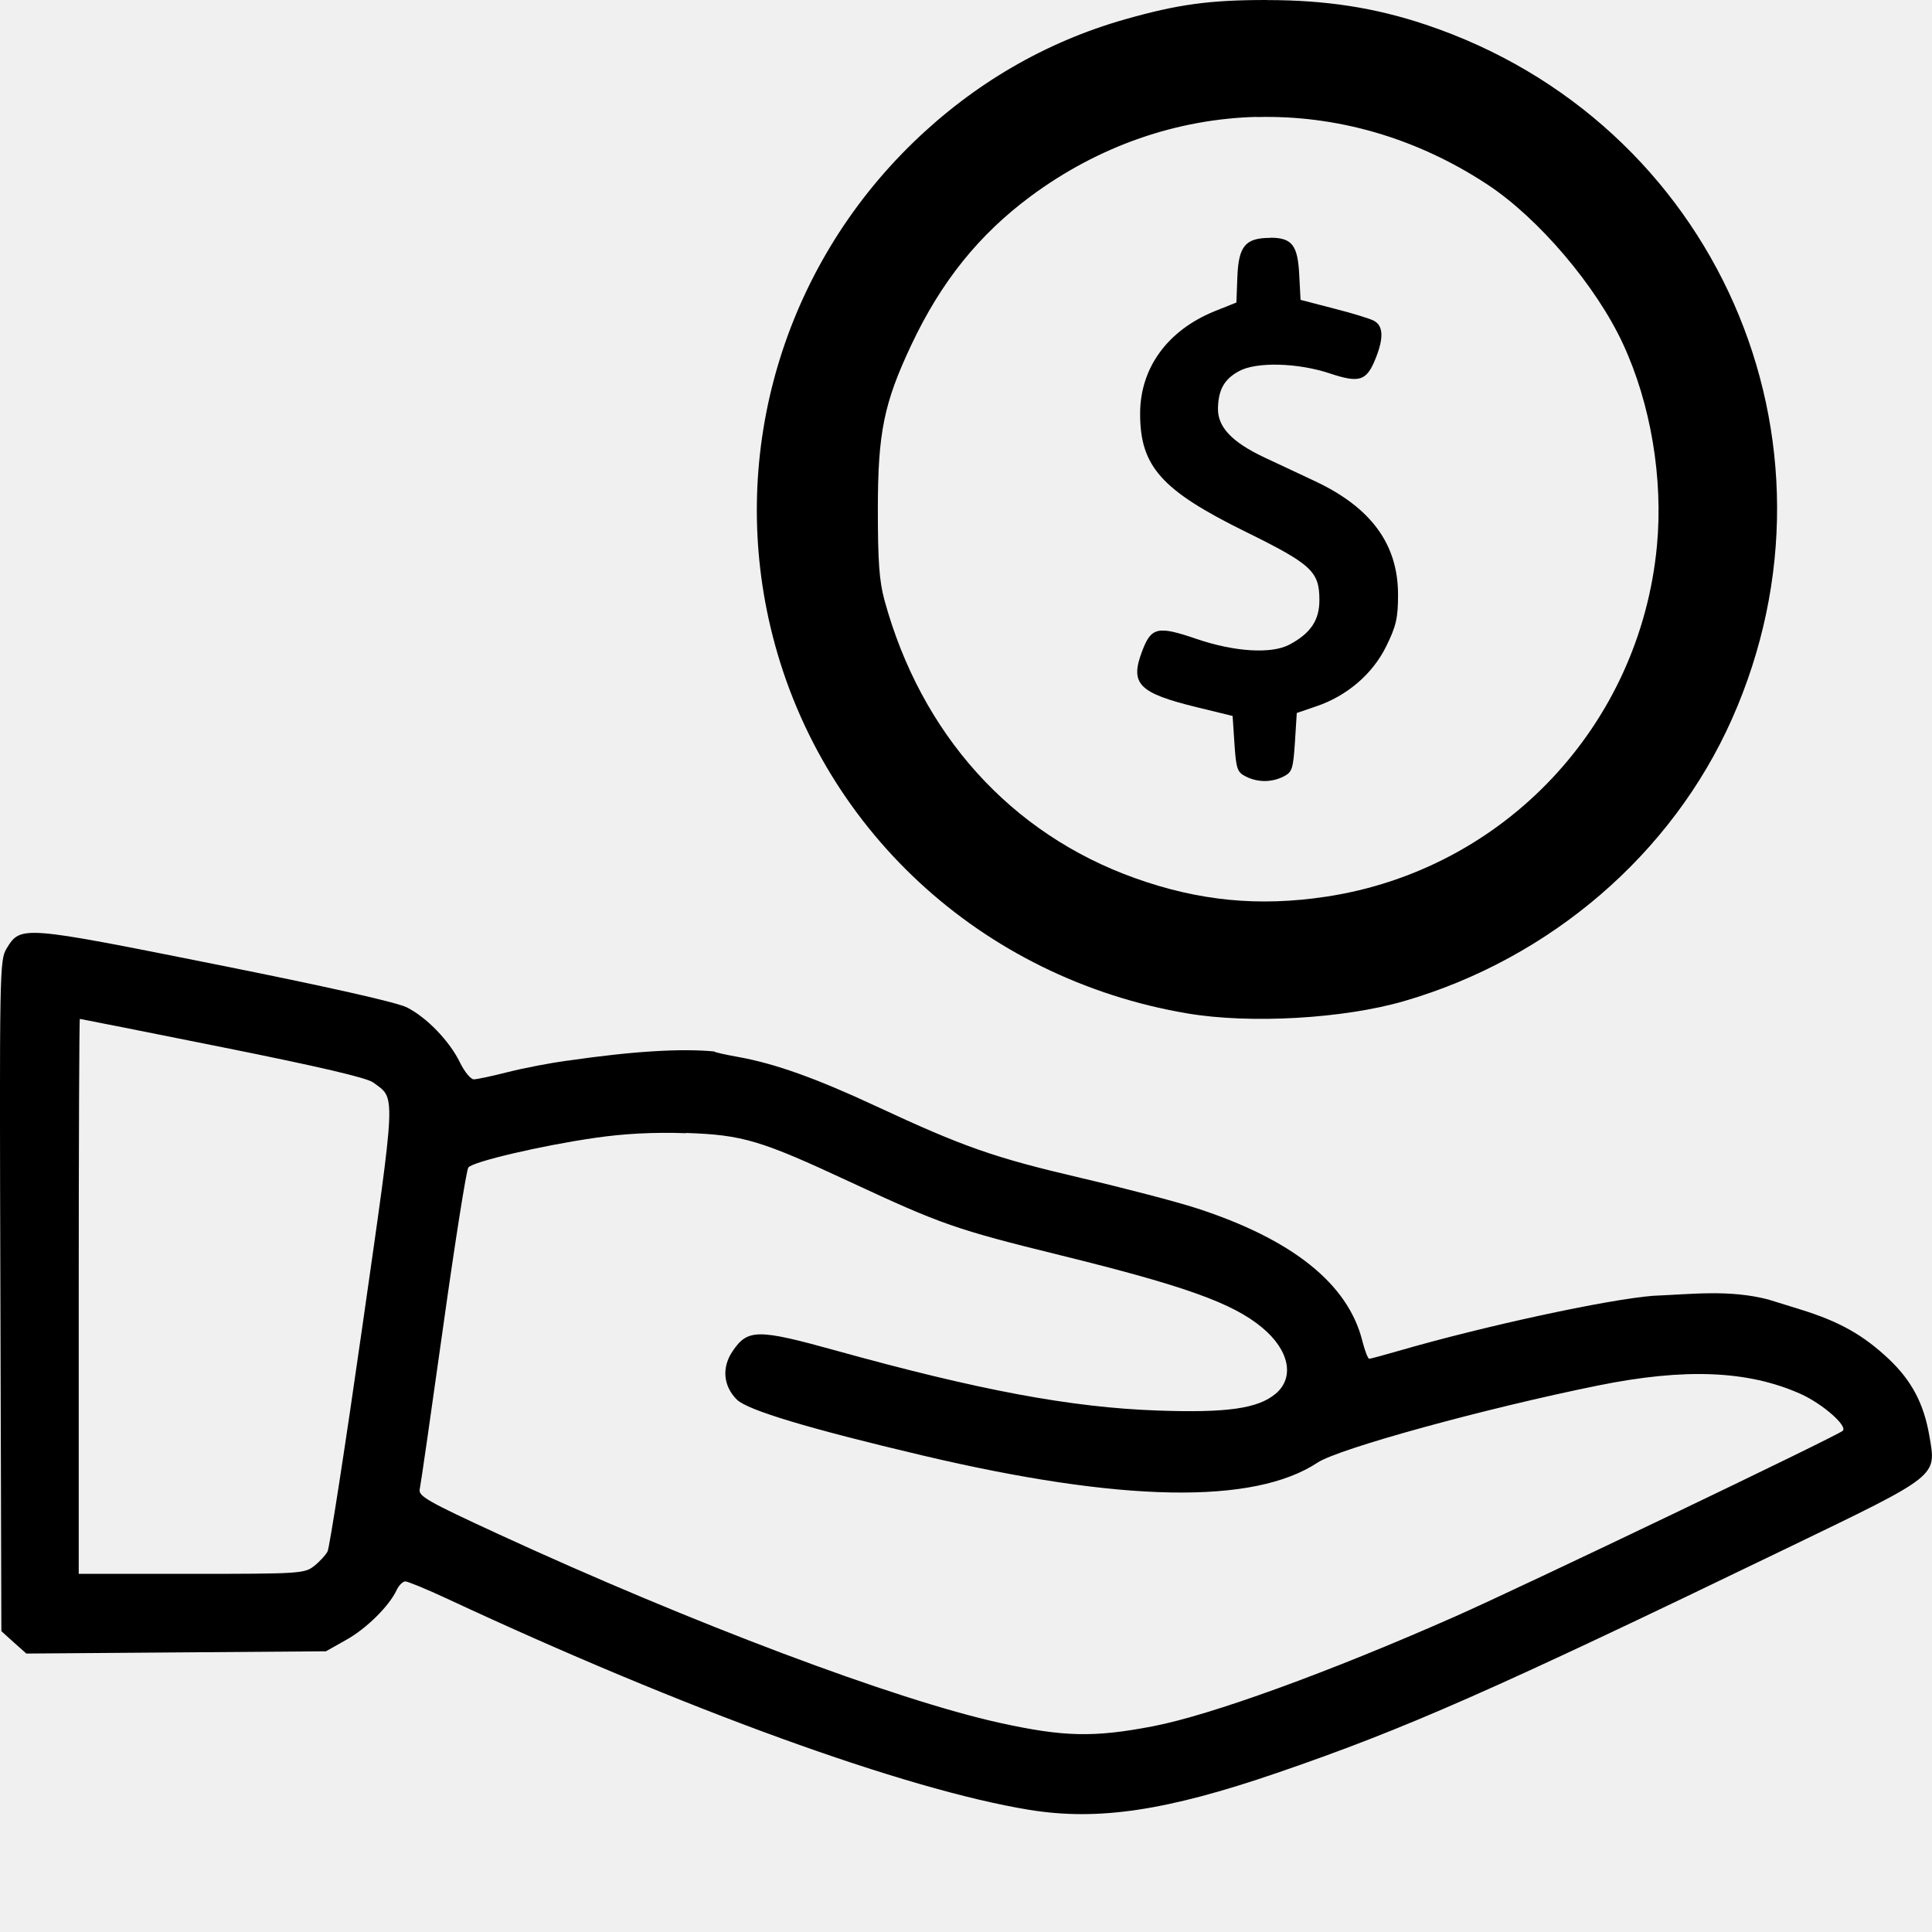
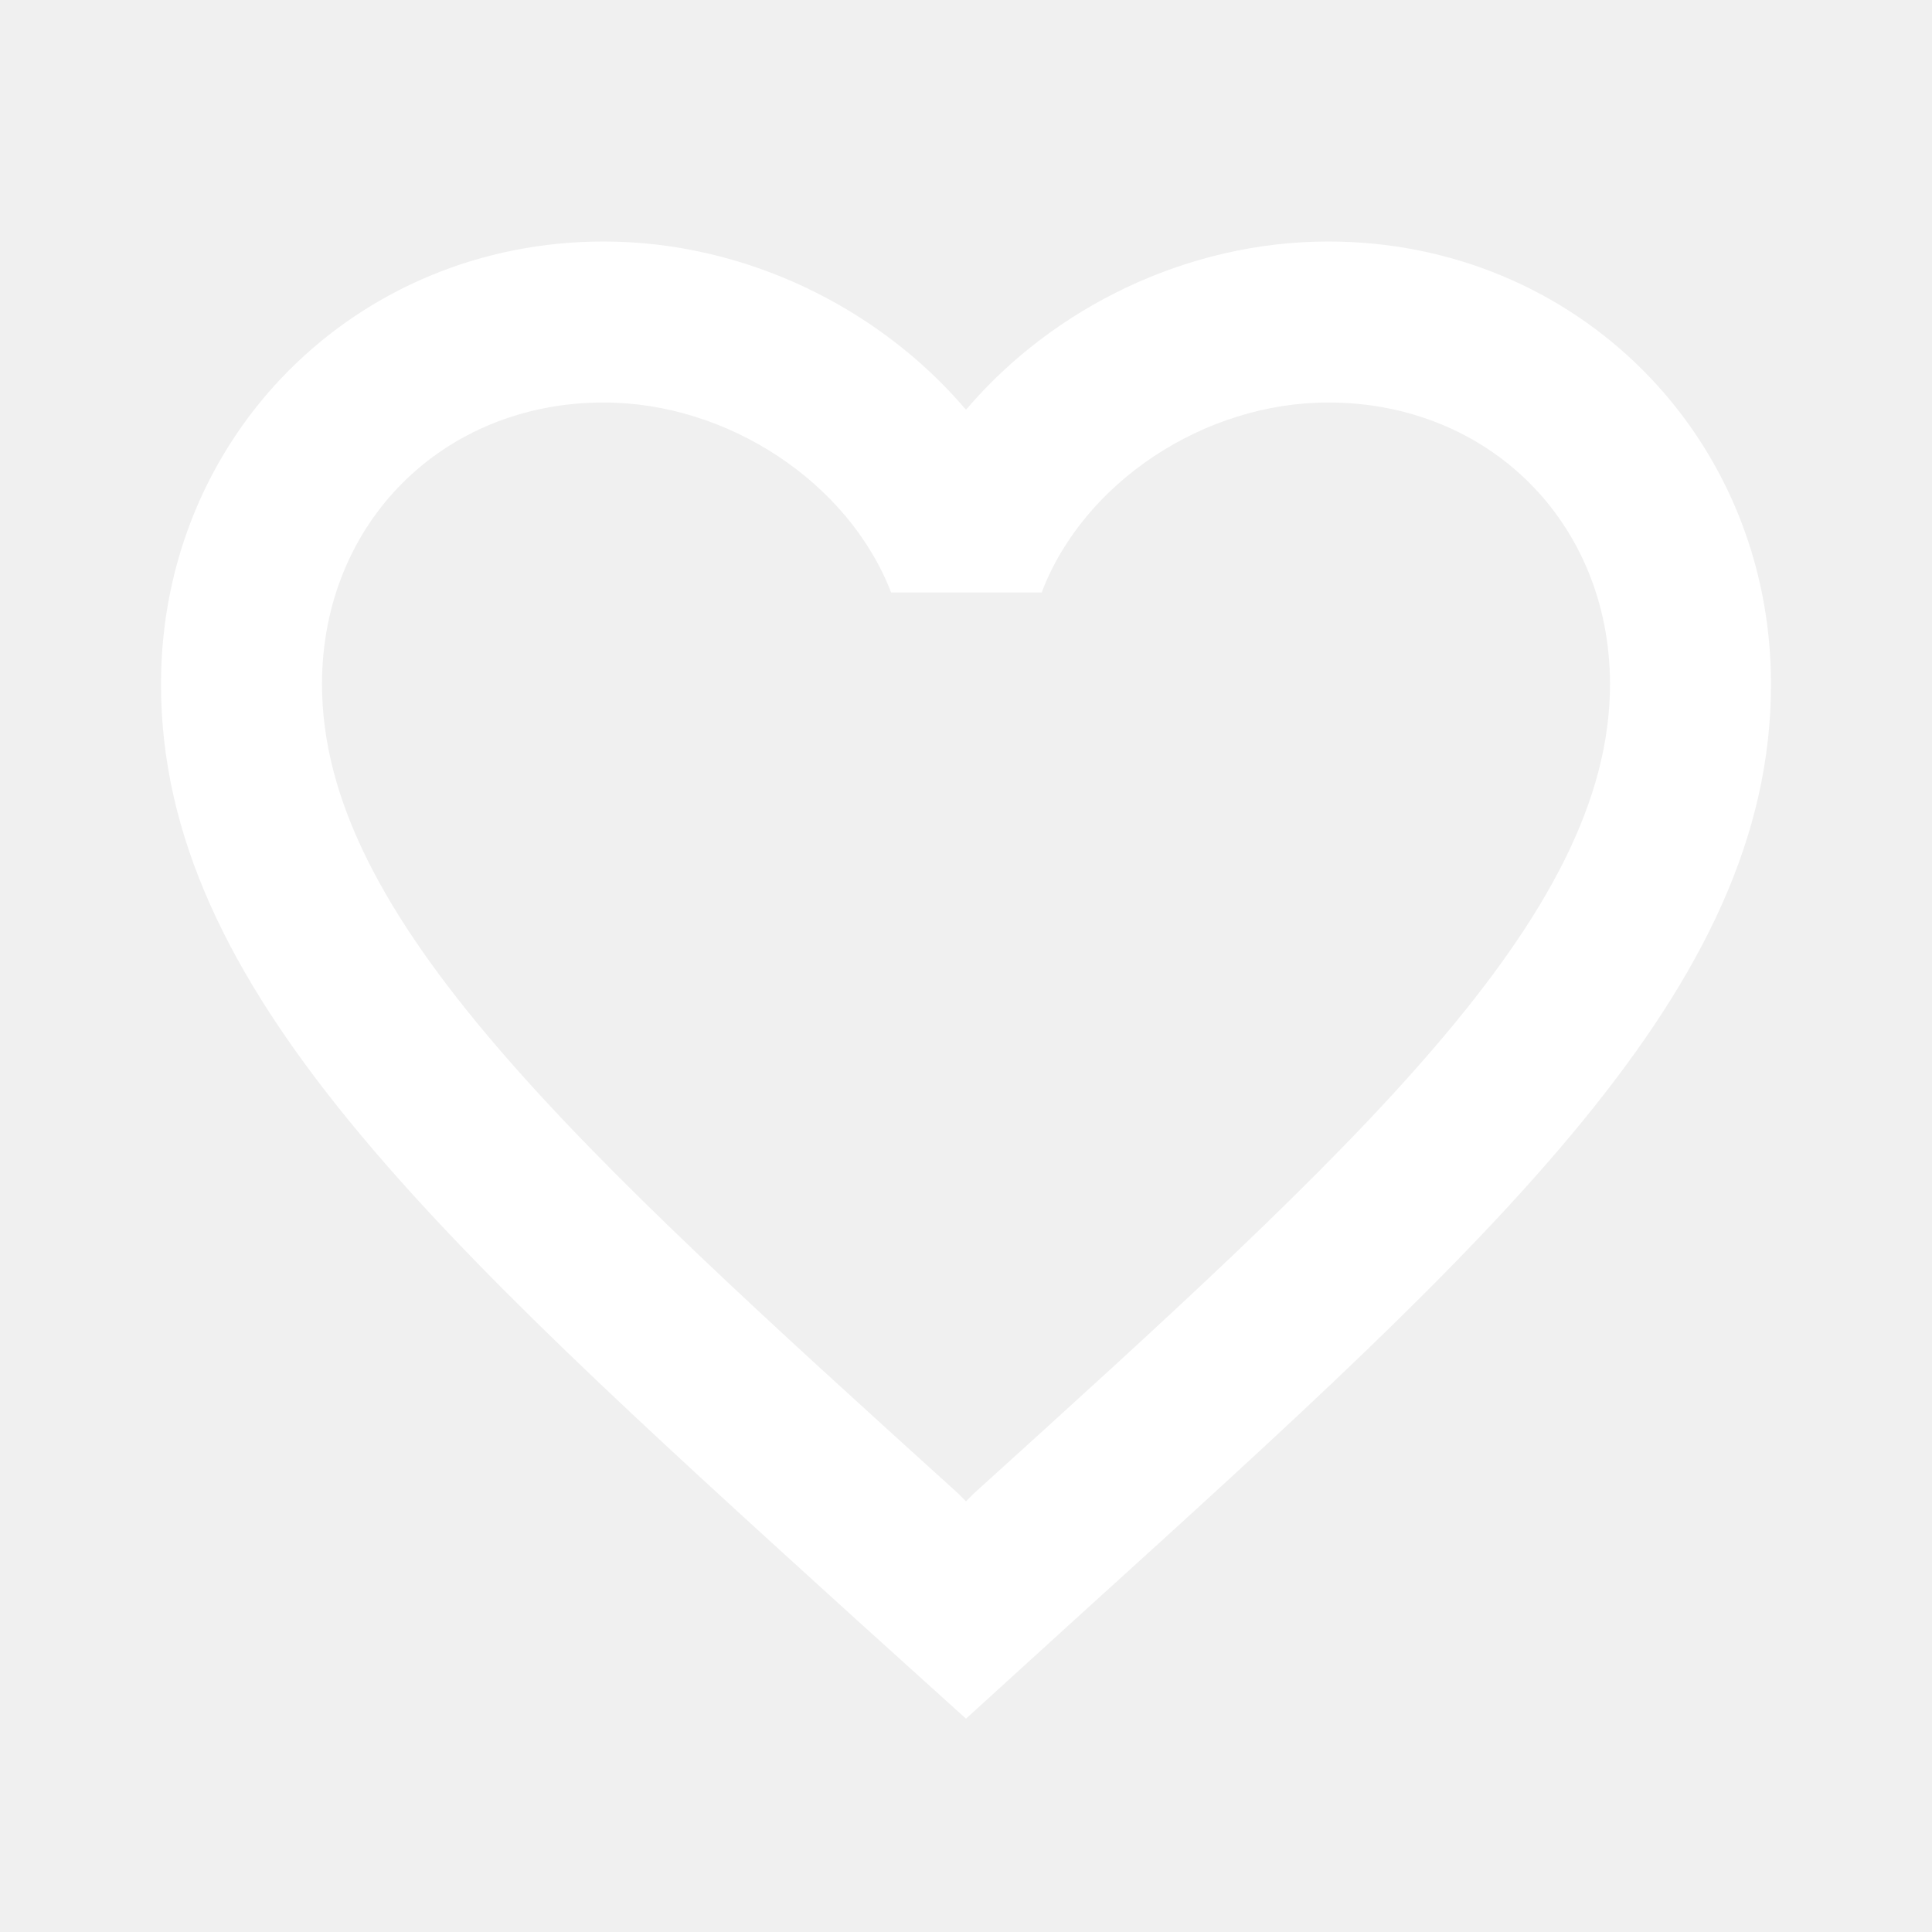
- <svg xmlns="http://www.w3.org/2000/svg" width="24" height="24" version="1.1" viewBox="0 0 24 24">
-   <g stroke-width=".047">
-     <path d="m15.742 7.1263e-7c-0.716-2.2509e-4 -1.107 0.053-1.766 0.24-0.986 0.28-1.876 0.798-2.63 1.528-1.614 1.563-2.288 3.843-1.776 6.016 0.586 2.491 2.613 4.371 5.18 4.805 0.781 0.132 1.941 0.066 2.696-0.154 1.816-0.529 3.323-1.827 4.068-3.501 1.541-3.464-0.206-7.425-3.804-8.628-0.628-0.21-1.234-0.305-1.968-0.305zm-0.131 1.454c0.983-0.026 1.976 0.252 2.866 0.838 0.634 0.417 1.35 1.258 1.684 1.979 0.346 0.746 0.501 1.673 0.422 2.511-0.211 2.231-1.902 4.024-4.111 4.357-0.836 0.126-1.582 0.053-2.374-0.231-1.541-0.551-2.656-1.788-3.111-3.453-0.065-0.238-0.082-0.485-0.082-1.125 1.92e-4 -0.956 0.074-1.321 0.418-2.05 0.369-0.782 0.836-1.363 1.479-1.841 0.851-0.631 1.825-0.961 2.808-0.987zm0.168 1.501c-0.308 0-0.393 0.101-0.408 0.485l-0.012 0.318-0.268 0.107c-0.589 0.239-0.928 0.706-0.928 1.274 0 0.656 0.265 0.952 1.311 1.467 0.822 0.405 0.916 0.493 0.916 0.85 0 0.25-0.11 0.413-0.375 0.553-0.222 0.117-0.681 0.089-1.151-0.072-0.48-0.164-0.562-0.148-0.674 0.147-0.158 0.413-0.049 0.524 0.684 0.703l0.438 0.107 0.023 0.348c0.021 0.311 0.035 0.351 0.141 0.404 0.149 0.075 0.32 0.075 0.469 0 0.106-0.054 0.119-0.092 0.141-0.424l0.023-0.365 0.24-0.082c0.383-0.129 0.702-0.402 0.871-0.746 0.123-0.25 0.147-0.351 0.147-0.641 0-0.625-0.332-1.08-1.024-1.407-0.181-0.086-0.465-0.218-0.633-0.297-0.407-0.191-0.586-0.381-0.58-0.614 0.006-0.233 0.08-0.362 0.264-0.461 0.215-0.116 0.726-0.103 1.123 0.029 0.372 0.124 0.459 0.095 0.571-0.184 0.103-0.256 0.096-0.407-0.02-0.469-0.052-0.028-0.279-0.097-0.504-0.154l-0.408-0.106-0.016-0.303c-0.018-0.376-0.088-0.469-0.361-0.469z" />
-     <path d="m7.051 13.175c-0.206 0.028-0.537 0.091-0.735 0.141-0.198 0.05-0.391 0.092-0.43 0.092-0.039 0-0.116-0.094-0.172-0.209-0.128-0.264-0.409-0.557-0.658-0.684-0.123-0.063-0.985-0.257-2.376-0.535-2.409-0.482-2.423-0.483-2.597-0.199-0.089 0.146-0.09 0.255-0.078 4.316l0.012 4.166 0.154 0.139 0.156 0.139 1.86-0.014 1.862-0.014 0.25-0.141c0.249-0.138 0.534-0.418 0.629-0.621 0.027-0.058 0.076-0.106 0.107-0.106 0.031 0 0.265 0.096 0.52 0.215 2.958 1.379 5.692 2.371 7.228 2.622 0.854 0.14 1.708 0.013 3.083-0.459 1.596-0.548 2.661-1.017 6.331-2.79 1.901-0.918 1.858-0.884 1.77-1.397-0.068-0.397-0.218-0.683-0.502-0.952-0.317-0.299-0.61-0.465-1.092-0.615l-0.403-0.125c-0.485-0.127-0.952-0.067-1.438-0.047-0.574 0.047-2.093 0.375-3.165 0.686-0.18 0.052-0.341 0.096-0.358 0.096-0.016 0-0.055-0.1-0.086-0.223-0.177-0.708-0.869-1.262-2.065-1.649-0.245-0.079-0.891-0.248-1.434-0.375-1.074-0.251-1.456-0.385-2.538-0.889-0.751-0.35-1.262-0.532-1.721-0.614-0.152-0.027-0.286-0.057-0.297-0.068-0.392-0.036-0.964-0.009-1.817 0.115zm-6.059-0.518c0.007 0 0.804 0.158 1.77 0.352 1.197 0.24 1.794 0.379 1.874 0.438 0.283 0.209 0.289 0.066-0.135 3.034-0.213 1.491-0.408 2.747-0.432 2.792-0.024 0.045-0.098 0.126-0.166 0.18-0.119 0.094-0.179 0.098-1.526 0.098h-1.399v-3.447c0-1.896 0.006-3.447 0.014-3.447zm7.53 1.417c0.707 0.024 0.928 0.091 2.046 0.612 1.126 0.524 1.305 0.587 2.604 0.907 1.545 0.381 2.141 0.594 2.507 0.899 0.338 0.281 0.406 0.62 0.168 0.821-0.22 0.185-0.605 0.24-1.471 0.209-1.071-0.038-2.212-0.251-3.996-0.746-0.971-0.269-1.092-0.268-1.28 0.01-0.136 0.201-0.116 0.431 0.053 0.6 0.131 0.131 0.892 0.36 2.306 0.694 2.473 0.584 4.116 0.613 4.91 0.088 0.261-0.173 2.084-0.674 3.484-0.957 1.078-0.218 1.856-0.187 2.509 0.102 0.273 0.121 0.594 0.401 0.529 0.461-0.066 0.062-3.985 1.94-4.82 2.309-1.566 0.692-3.032 1.224-3.752 1.362-0.732 0.14-1.104 0.132-1.899-0.043-1.292-0.284-3.817-1.234-6.229-2.345-0.881-0.406-0.996-0.472-0.977-0.557 0.012-0.053 0.143-0.961 0.291-2.018 0.148-1.057 0.289-1.949 0.313-1.979 0.056-0.073 0.911-0.273 1.579-0.369 0.362-0.052 0.724-0.071 1.125-0.057z" />
-   </g>
+ <svg xmlns="http://www.w3.org/2000/svg" height="24px" viewBox="0 0 24 24" width="24px" fill="#FFFFFF">
+   <path d="M0 0h24v24H0V0z" fill="none" />
+   <path d="M16.5 3c-1.74 0-3.41.81-4.5 2.09C10.91 3.81 9.24 3 7.5 3 4.42 3 2 5.42 2 8.5c0 3.78 3.4 6.86 8.55 11.54L12 21.35l1.45-1.32C18.6 15.36 22 12.28 22 8.5 22 5.42 19.58 3 16.5 3zm-4.4 15.55l-.1.1-.1-.1C7.14 14.24 4 11.39 4 8.5 4 6.5 5.5 5 7.5 5c1.54 0 3.04.99 3.57 2.36h1.87C13.46 5.99 14.96 5 16.5 5c2 0 3.5 1.5 3.5 3.5 0 2.89-3.14 5.74-7.9 10.05z" />
</svg>
